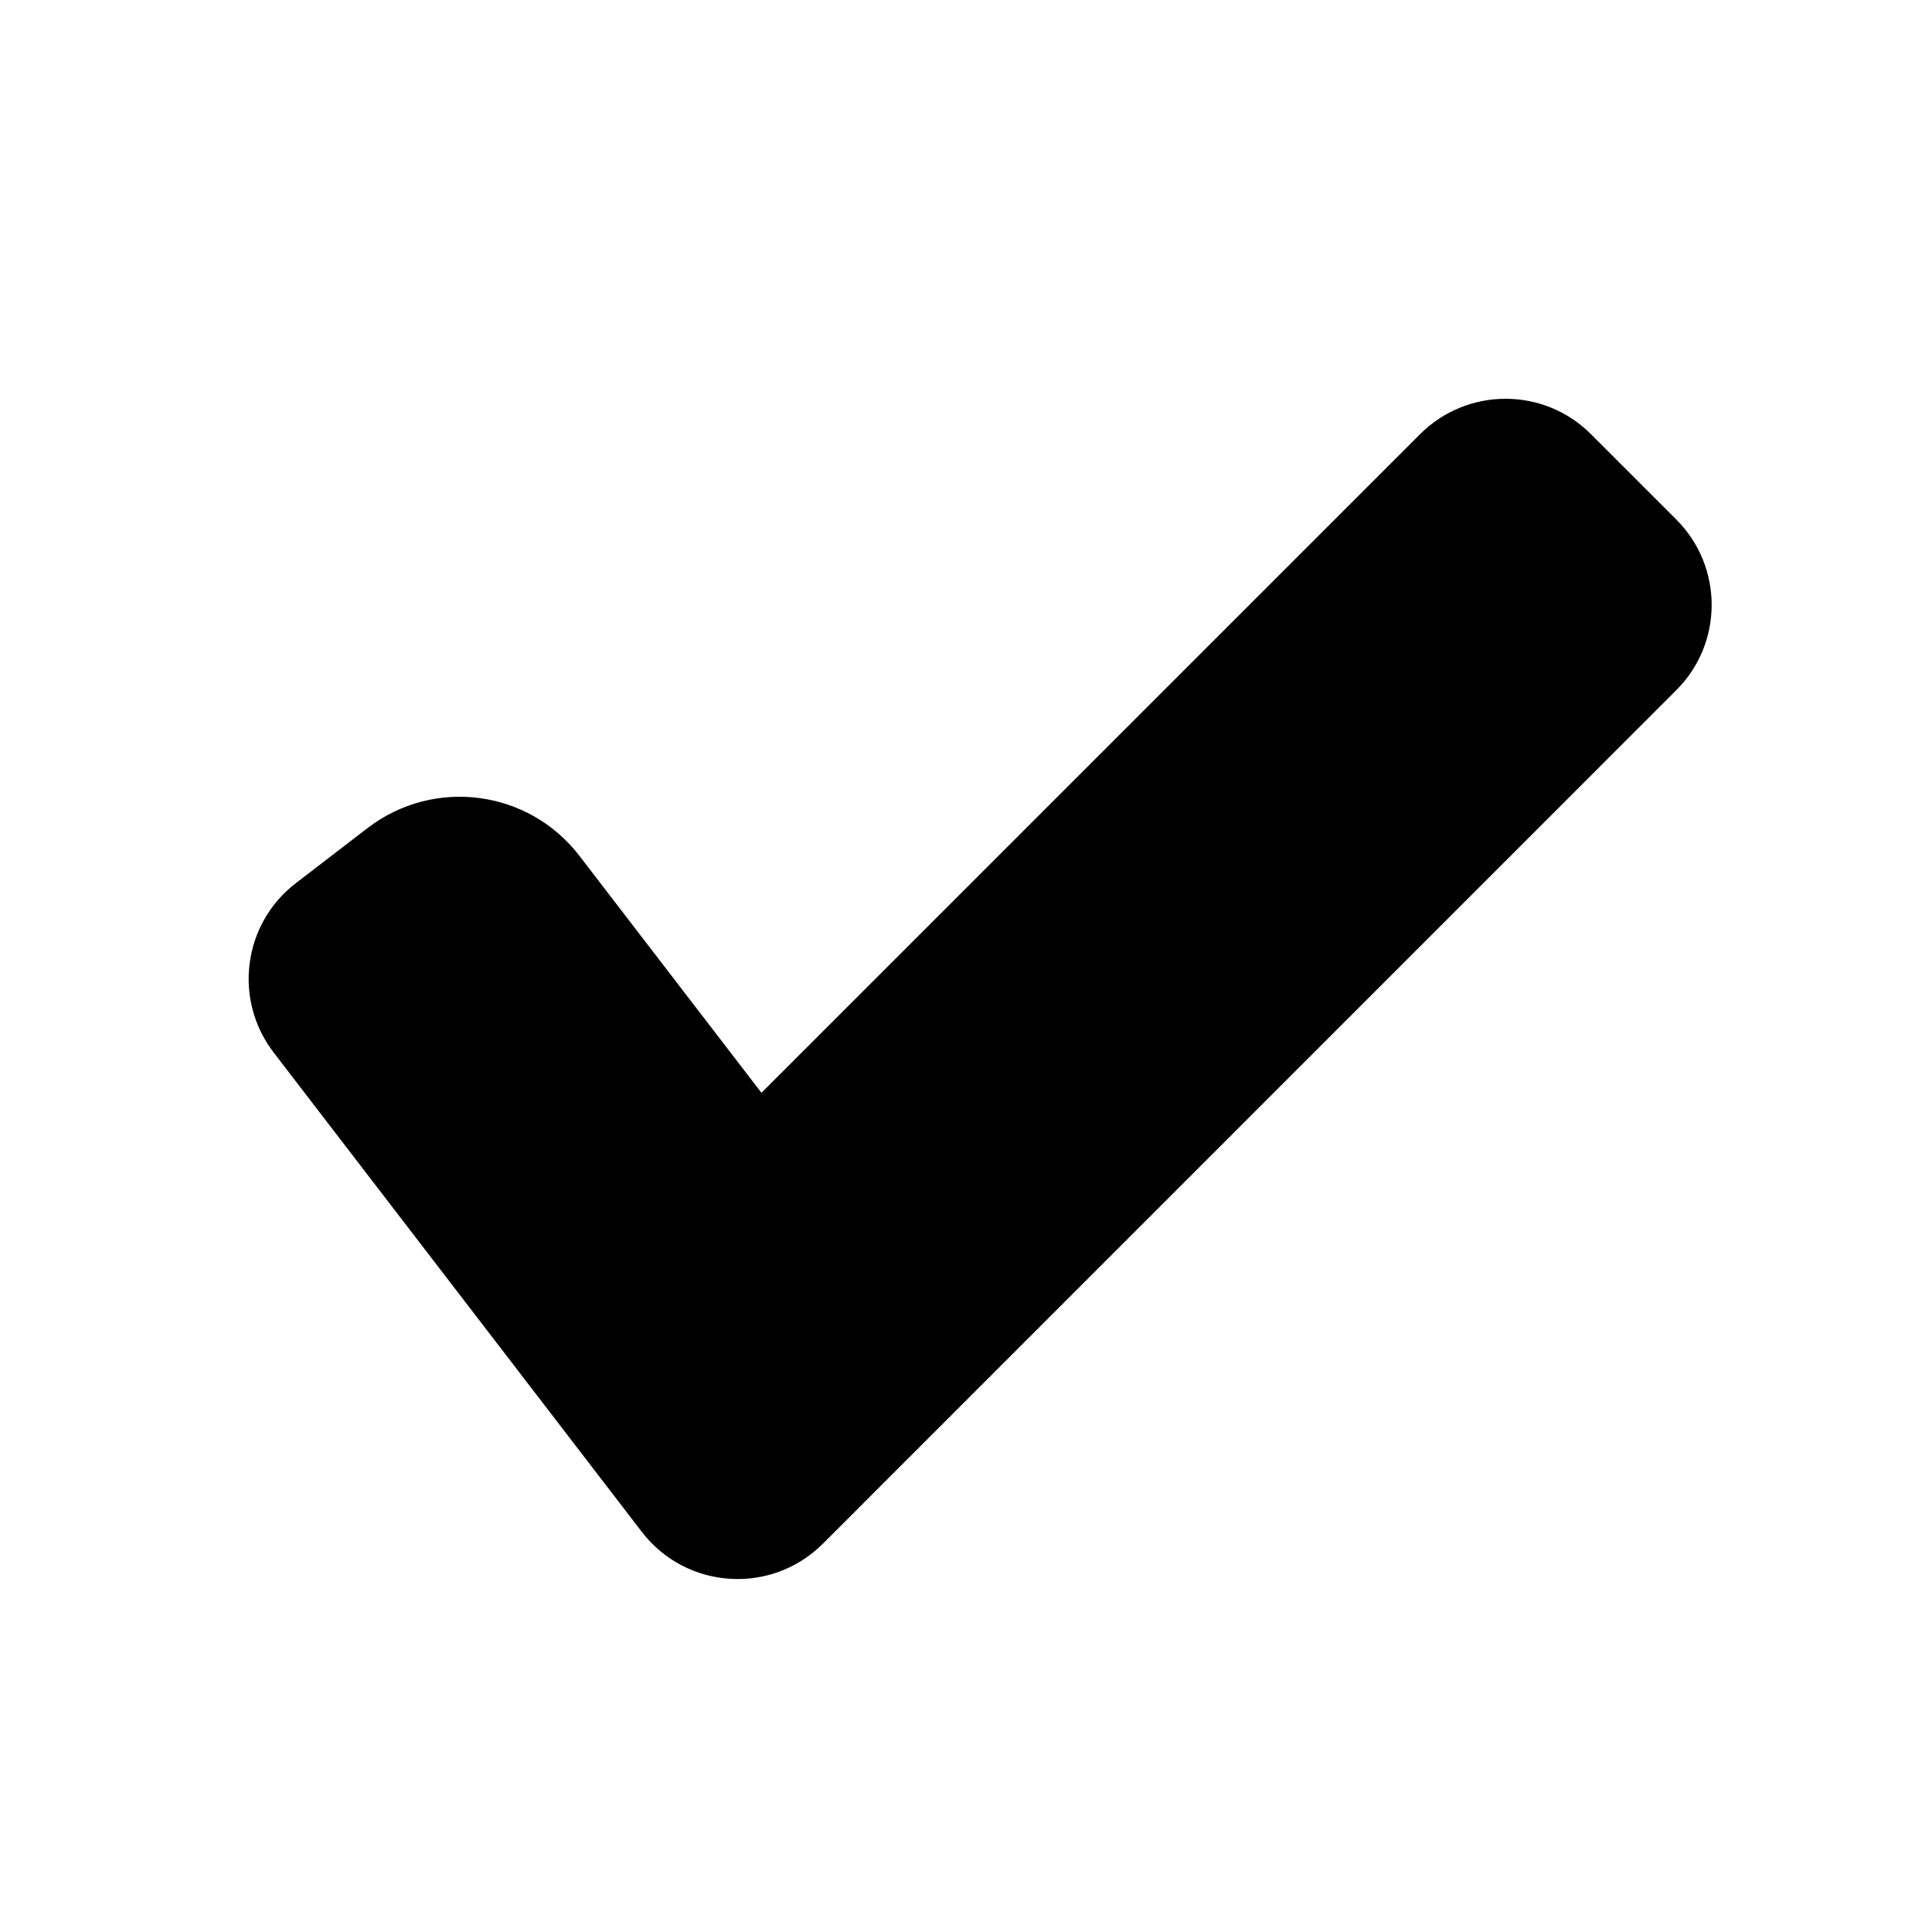
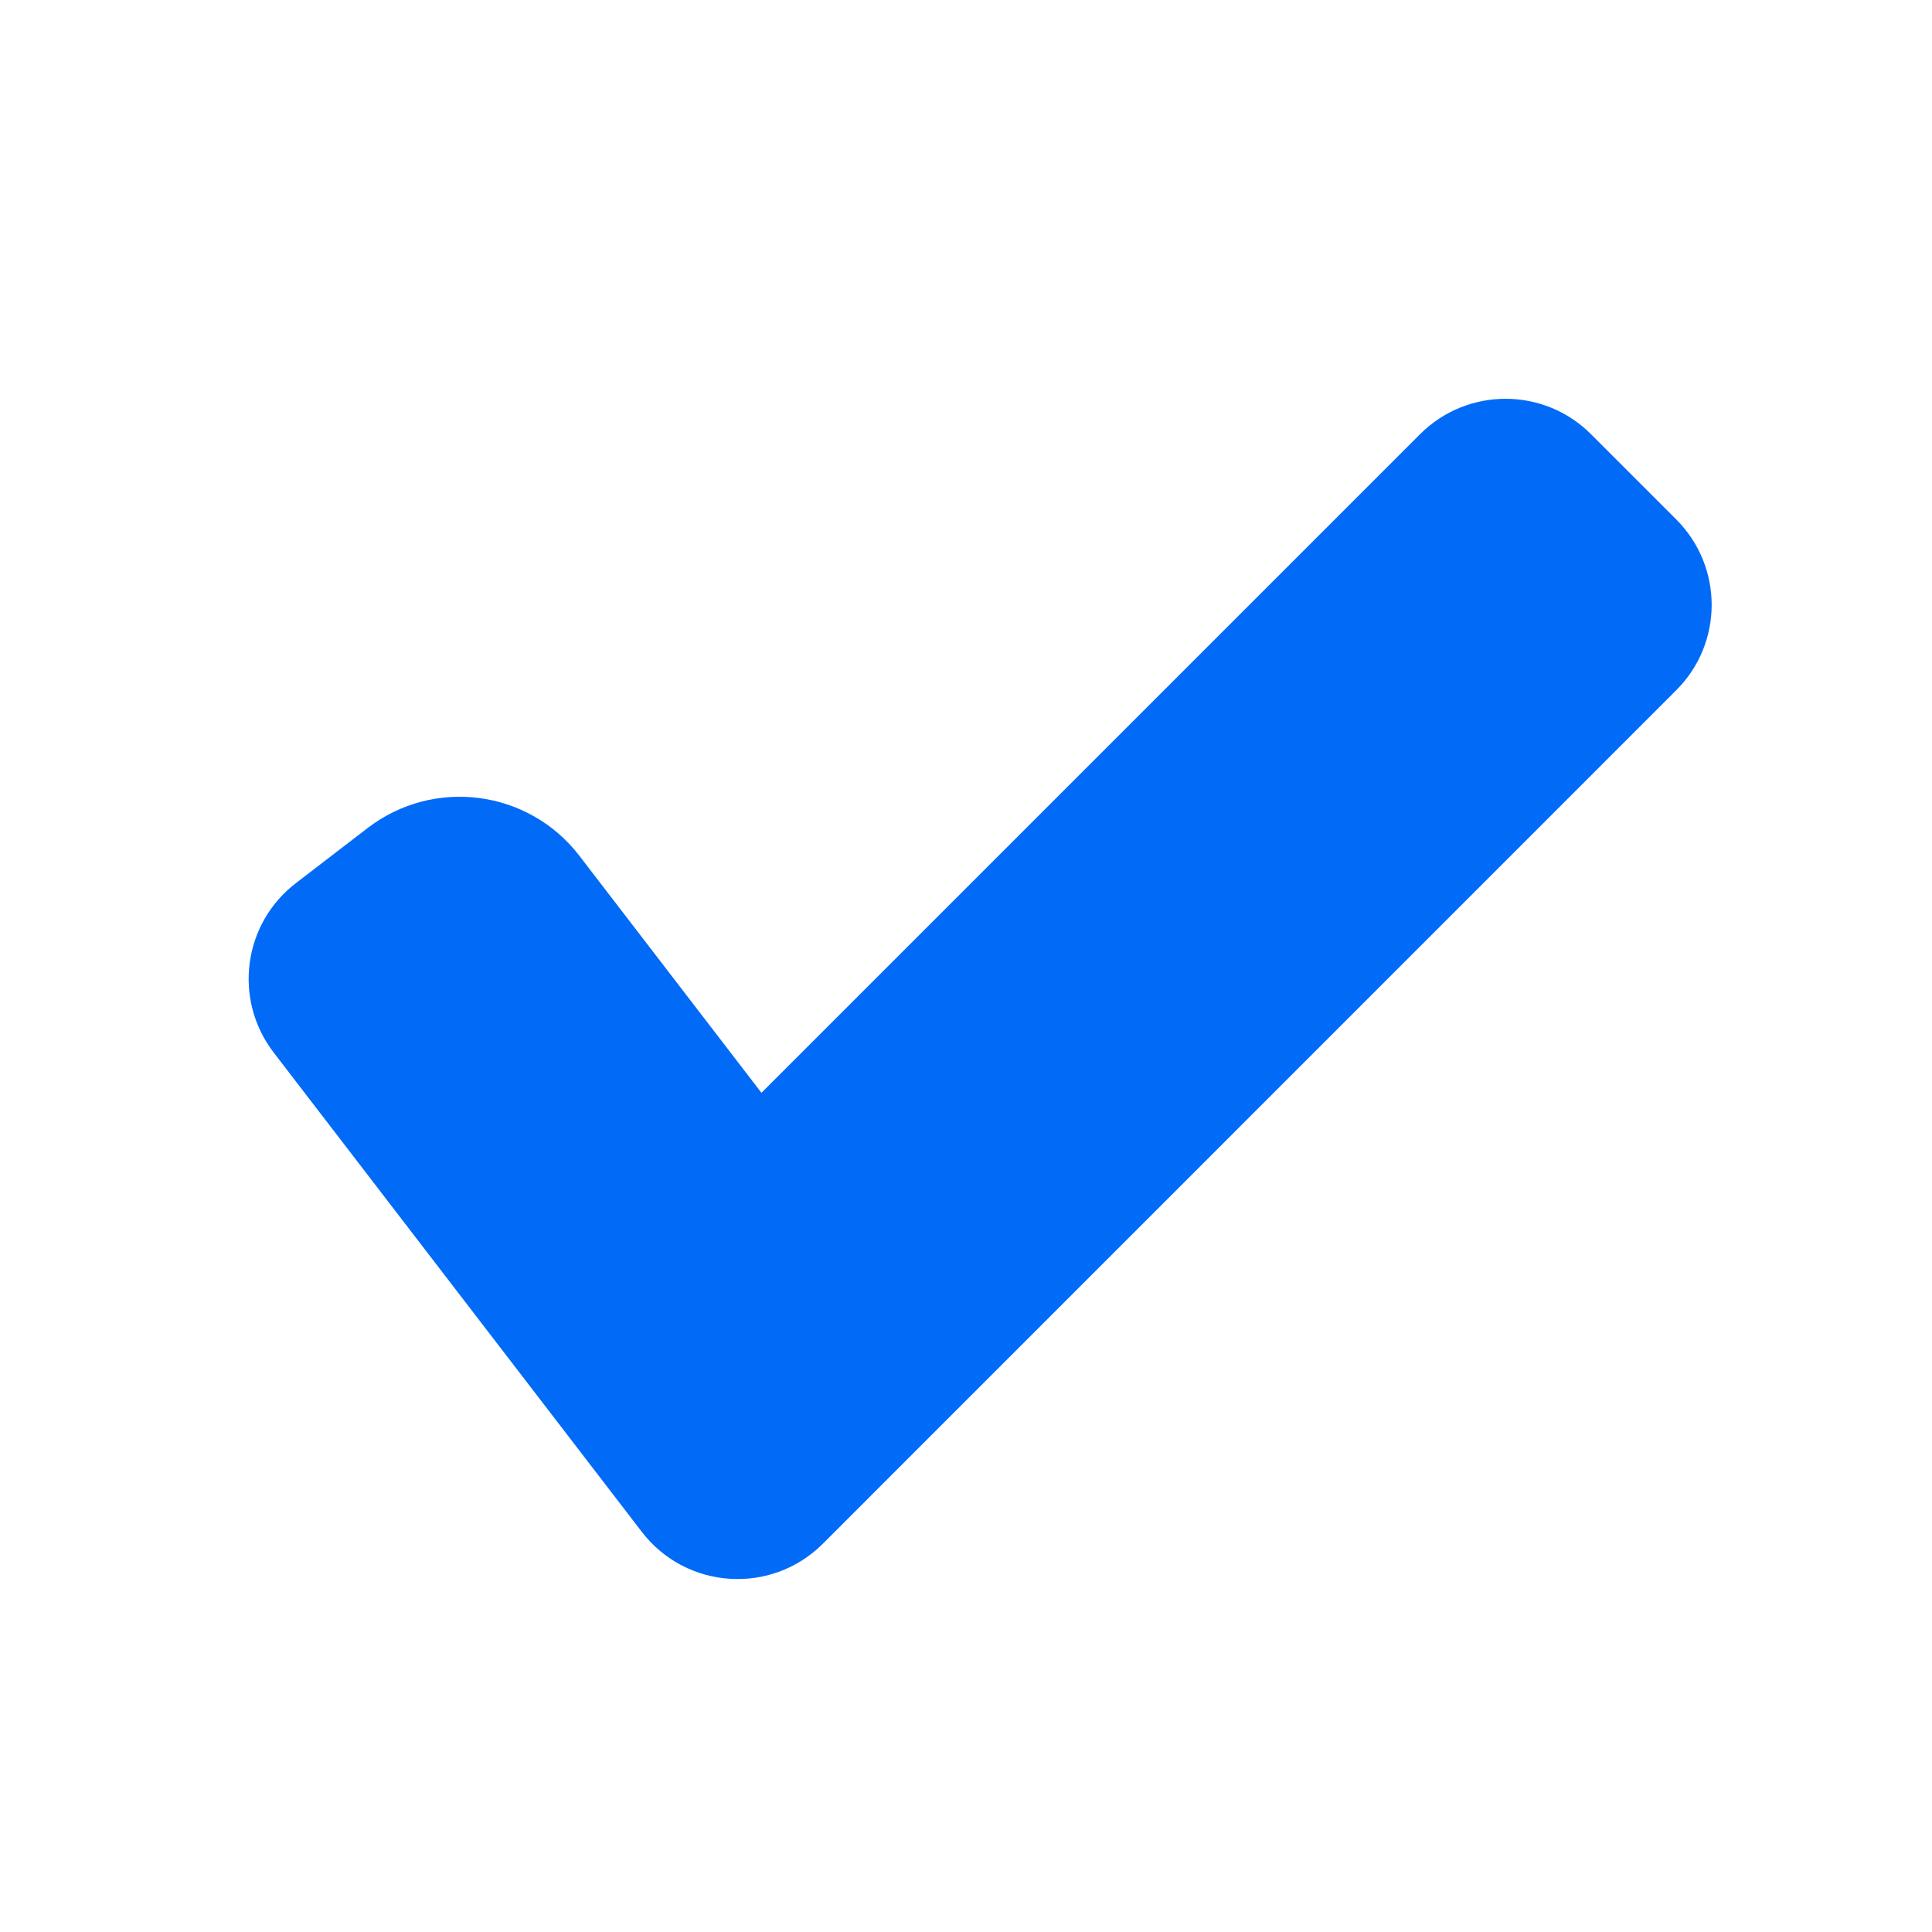
- <svg height="16" width="16" role="img" aria-label="Checkmark Icon" viewBox="0 0 16 16">
-   <path fill-rule="evenodd" clip-rule="evenodd" d="M6.306 9.05L11.761 3.595C12.152 3.205 12.785 3.205 13.175 3.595L13.882 4.302C14.273 4.693 14.273 5.326 13.882 5.716L6.815 12.784C6.388 13.211 5.683 13.165 5.315 12.686L2.266 8.716C1.93 8.278 2.012 7.65 2.45 7.314L3.045 6.857C3.593 6.437 4.377 6.539 4.798 7.087L6.306 9.05Z" fill="currentColor" />
+ <svg xmlns="http://www.w3.org/2000/svg" class="leafygreen-ui-gh8evr" height="16" width="16" role="img" aria-label="Checkmark Icon" viewBox="0 0 16 16">
+   <path fill-rule="evenodd" clip-rule="evenodd" d="M6.306 9.05L11.761 3.595C12.152 3.205 12.785 3.205 13.175 3.595L13.882 4.302C14.273 4.693 14.273 5.326 13.882 5.716L6.815 12.784C6.388 13.211 5.683 13.165 5.315 12.686L2.266 8.716C1.93 8.278 2.012 7.65 2.45 7.314L3.045 6.857C3.593 6.437 4.377 6.539 4.798 7.087L6.306 9.05Z" fill="rgba(1, 107, 248, 1)" />
</svg>
